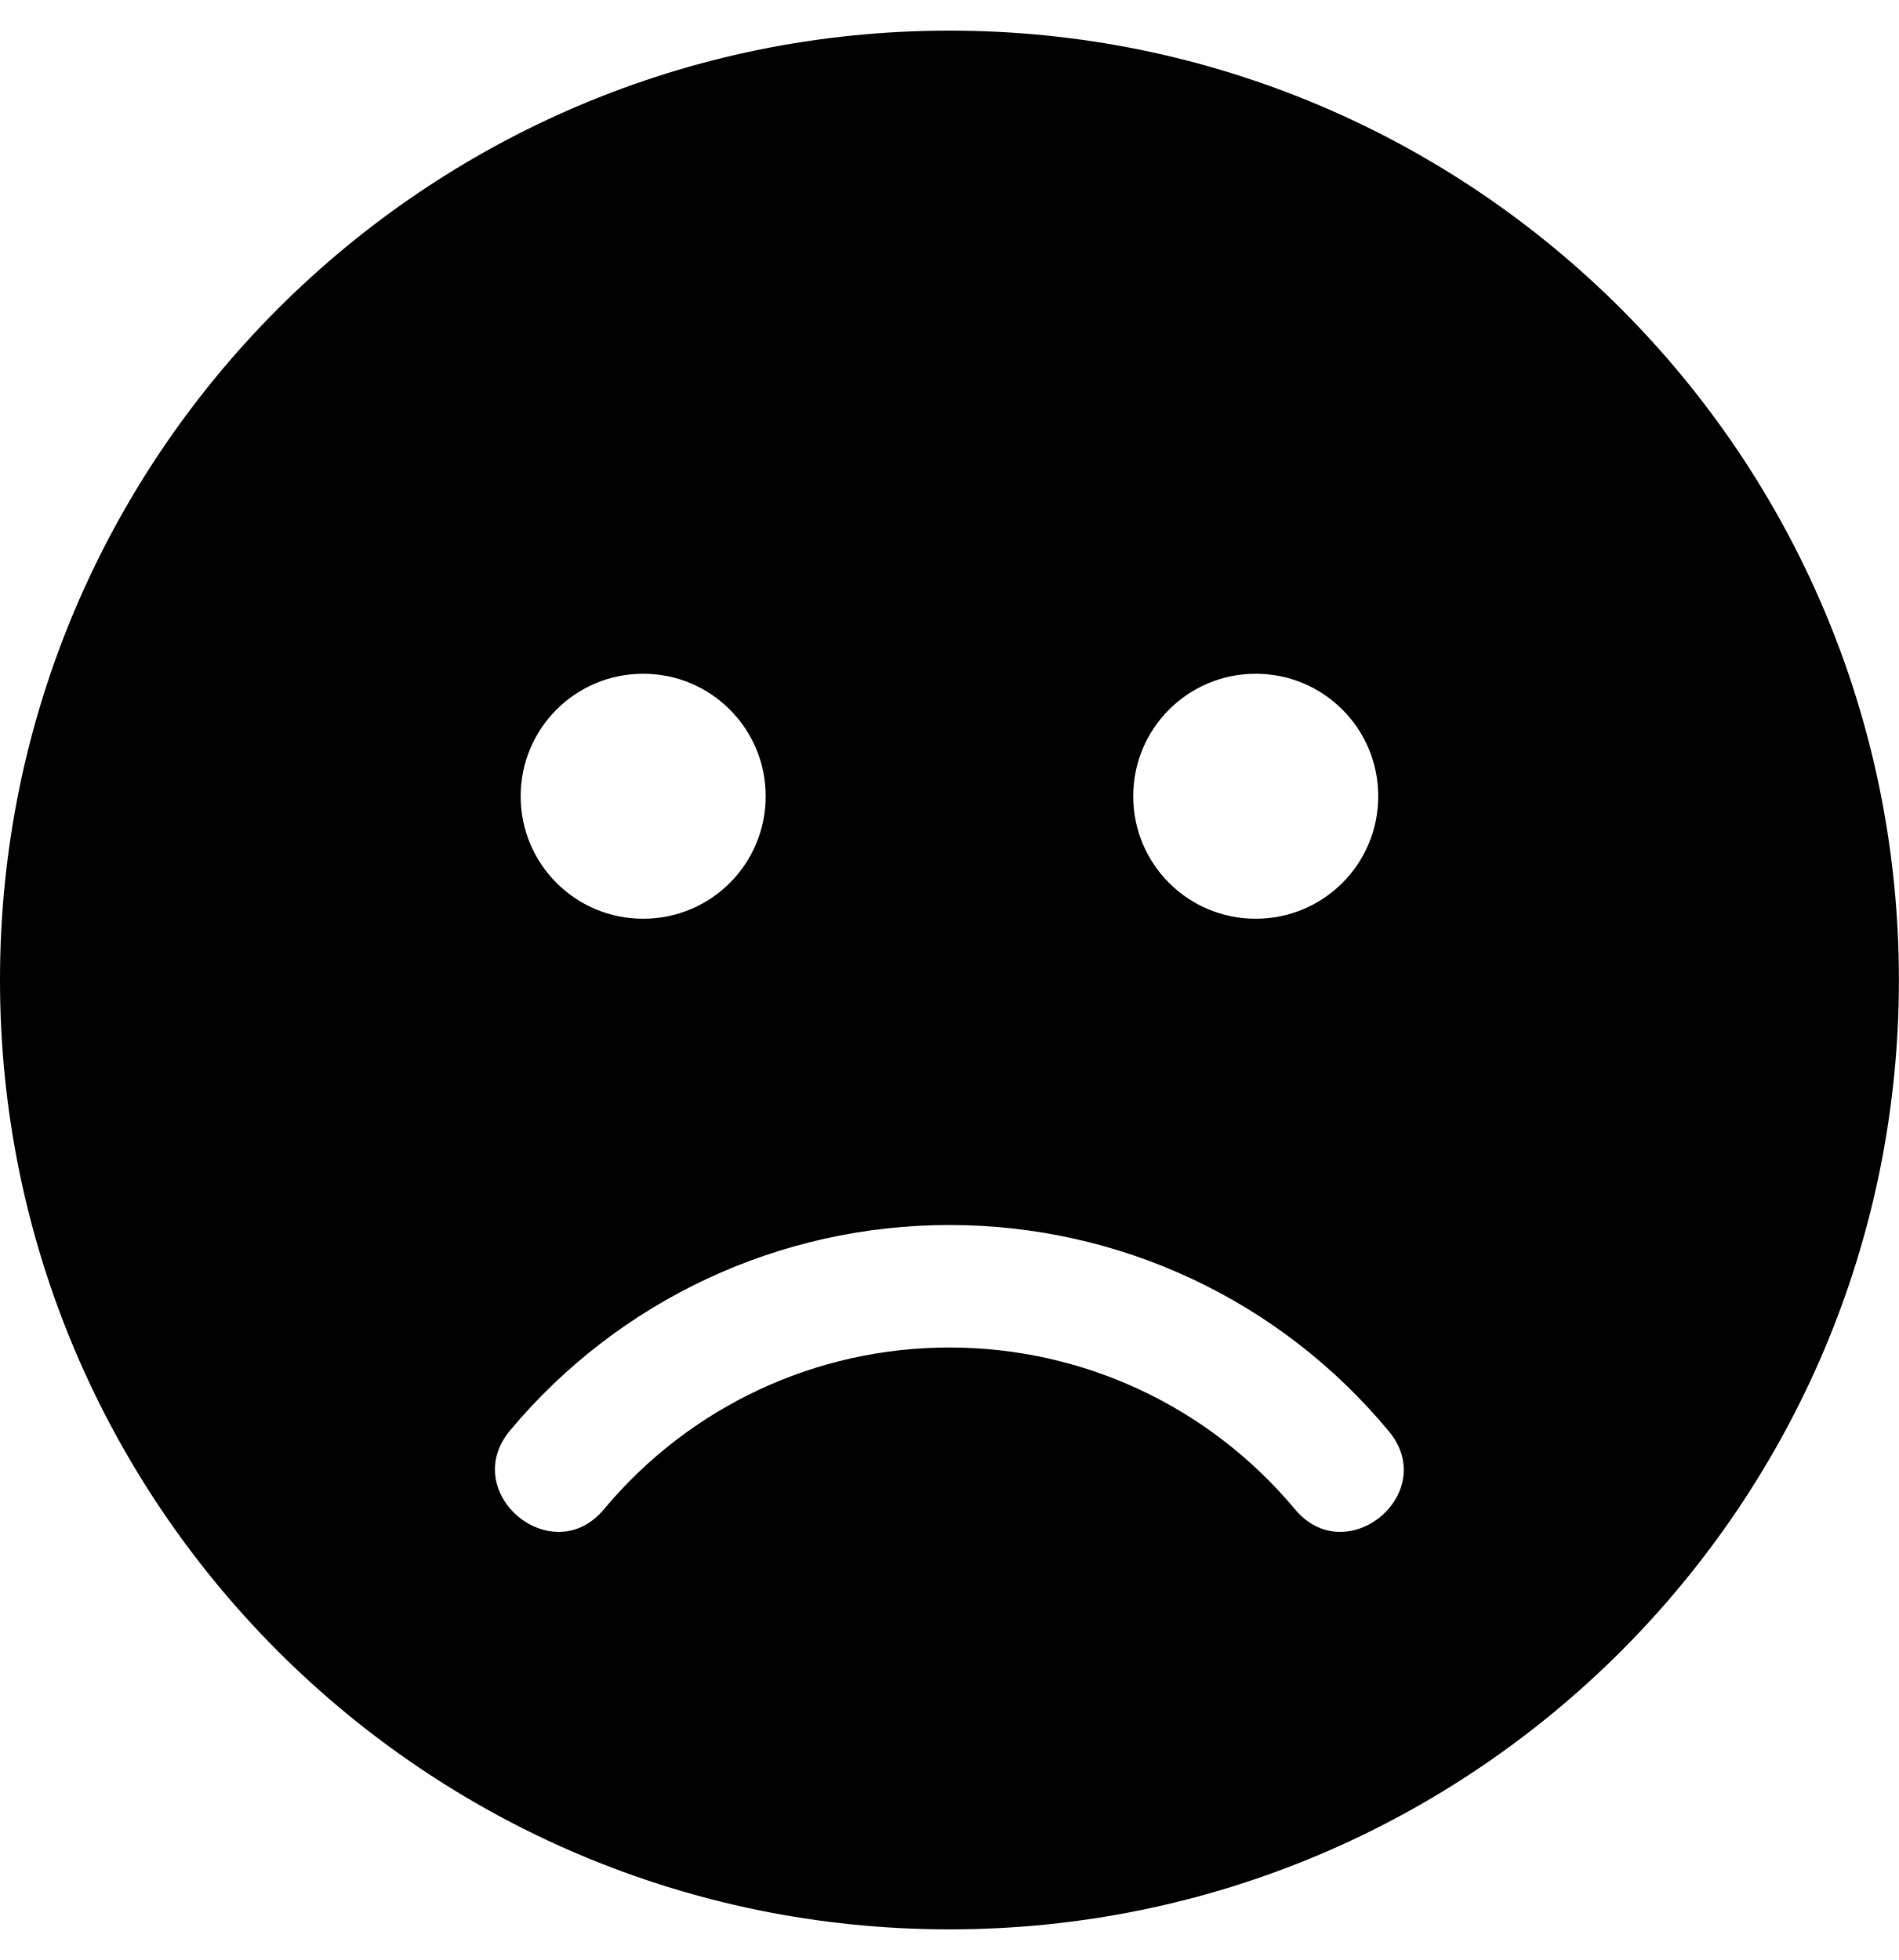
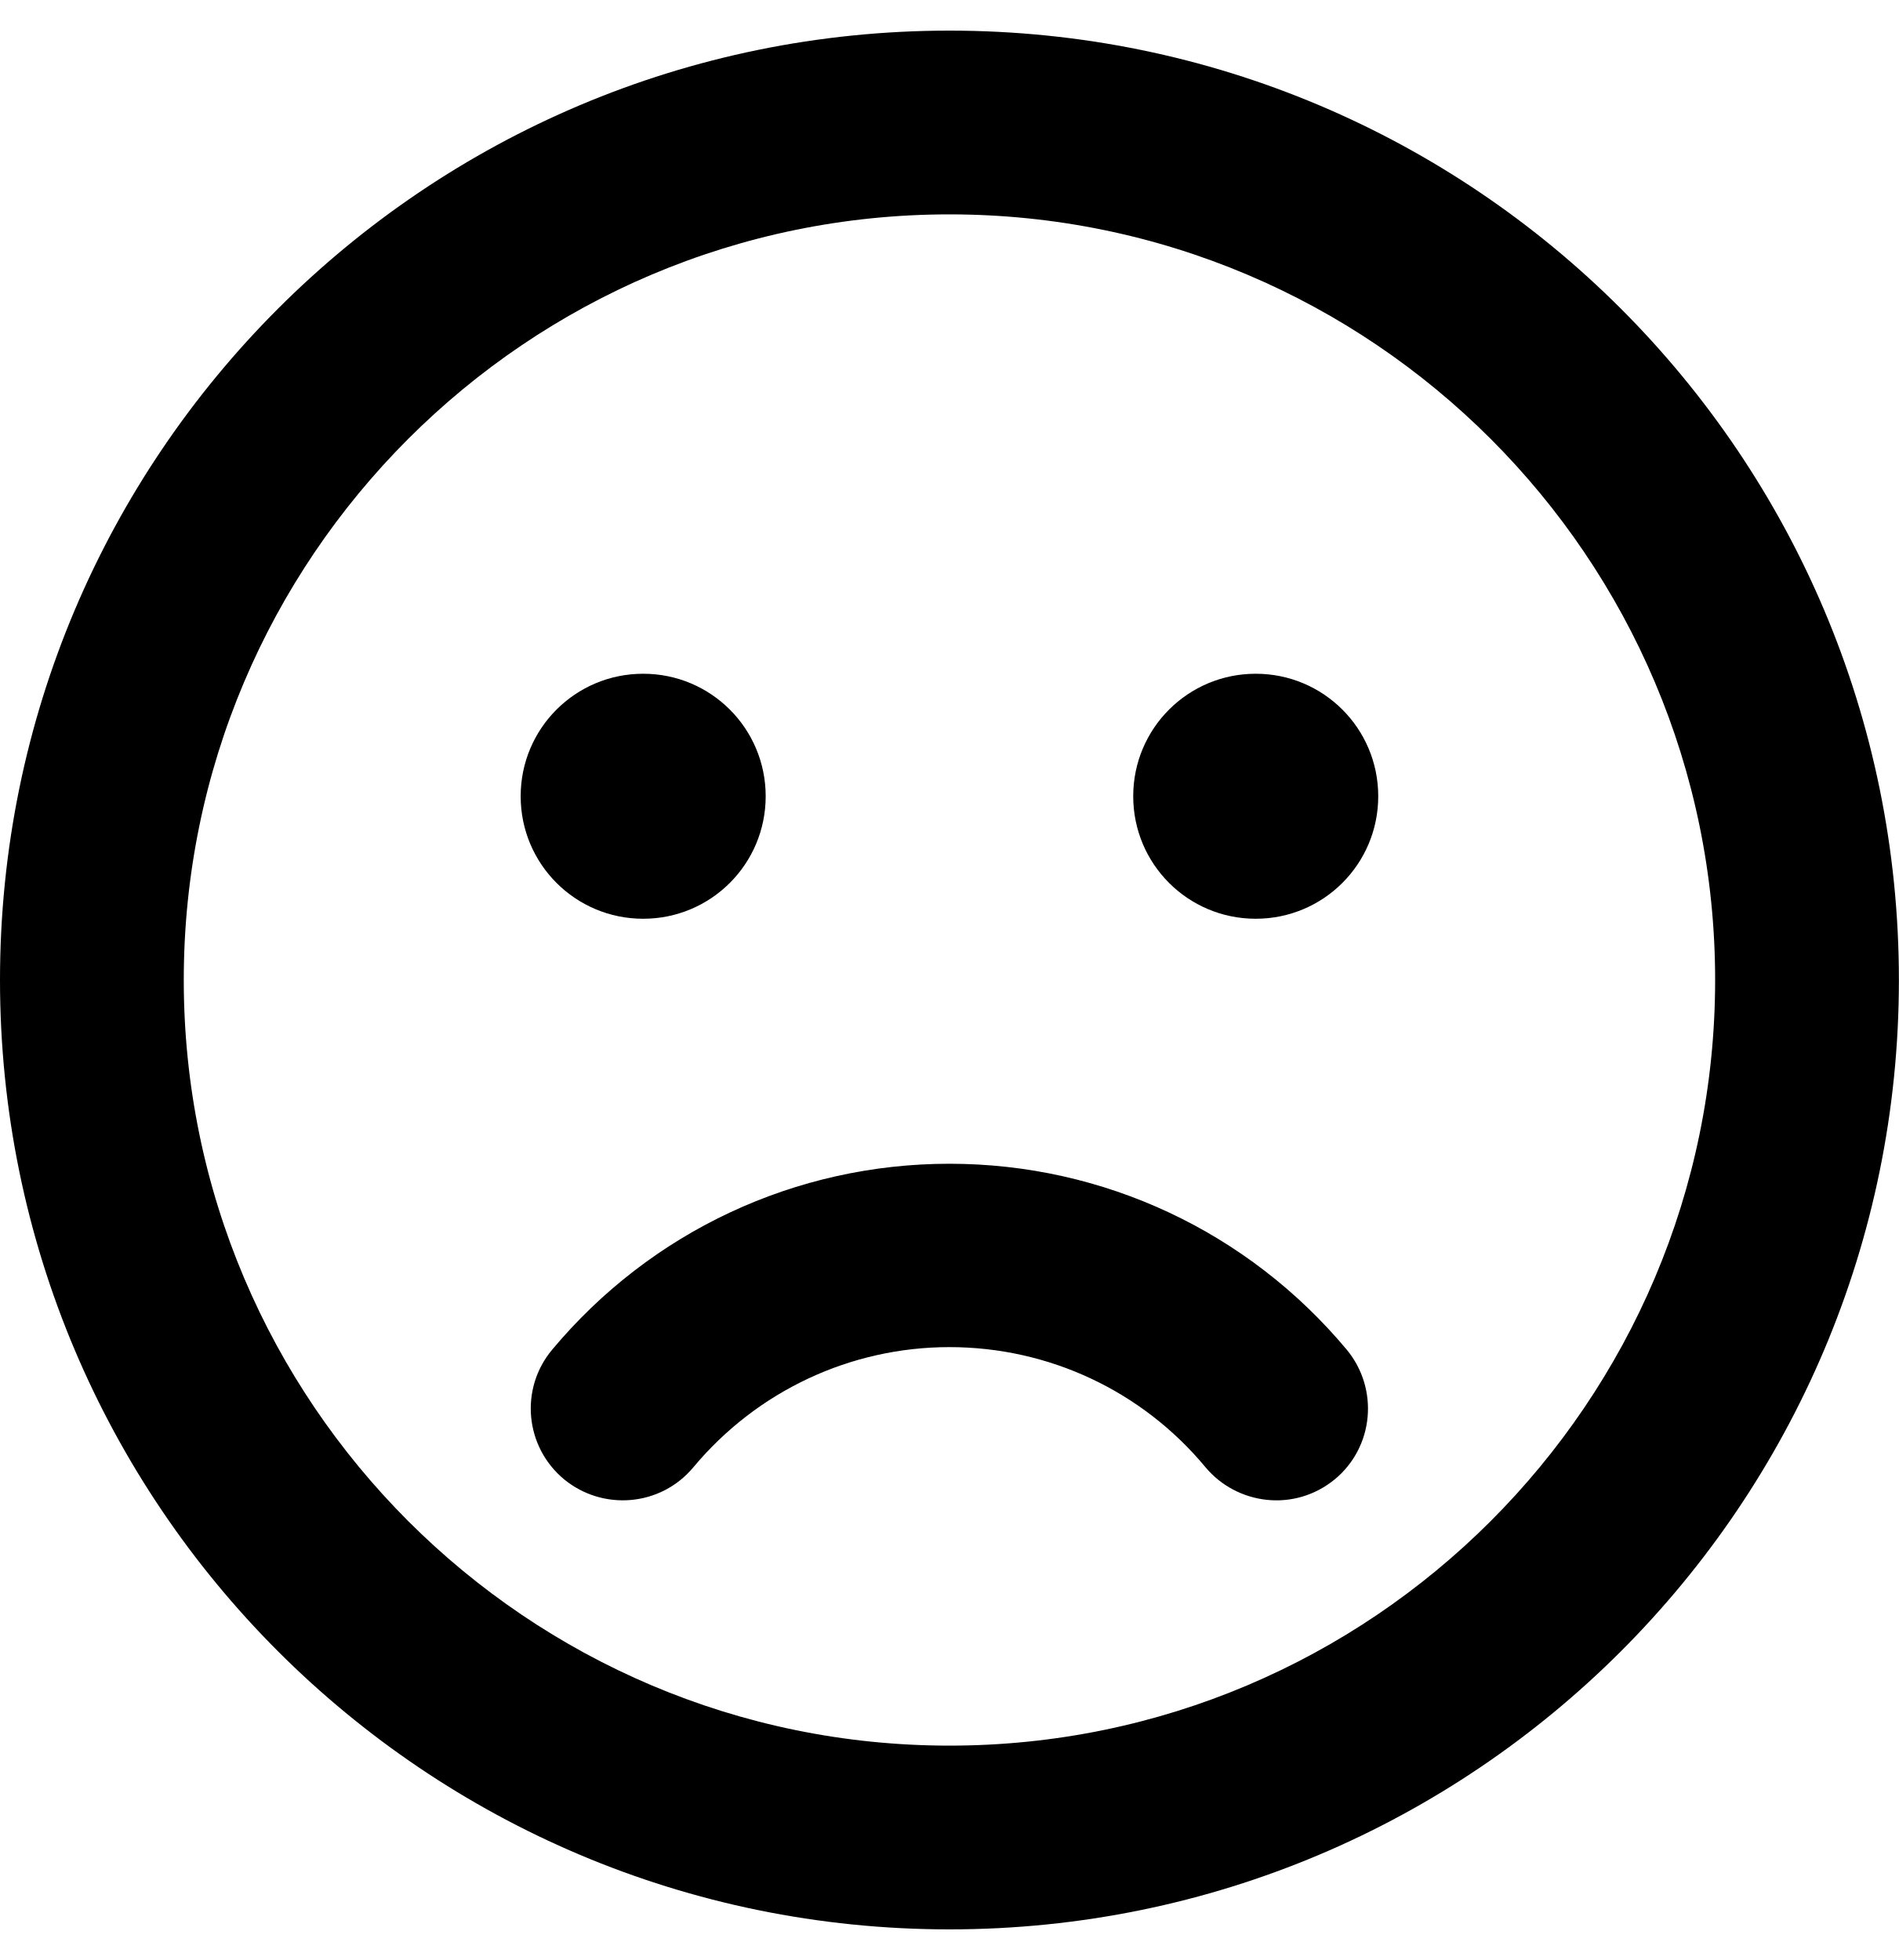
<svg xmlns="http://www.w3.org/2000/svg" viewBox="0 0 496 512">
-   <path d="M248 8C111 8 0 119 0 256s111 248 248 248 248-111 248-248S385 8 248 8zm80 168c17.7 0 32 14.3 32 32s-14.3 32-32 32-32-14.3-32-32 14.3-32 32-32zm-160 0c17.7 0 32 14.3 32 32s-14.3 32-32 32-32-14.3-32-32 14.3-32 32-32zm170.2 218.2C315.8 367.4 282.9 352 248 352s-67.8 15.4-90.2 42.2c-13.5 16.3-38.1-4.2-24.6-20.5C161.7 339.6 203.6 320 248 320s86.3 19.6 114.7 53.8c13.6 16.2-11 36.7-24.5 20.4z" />
+   <path d="M248 8C111 8 0 119 0 256s111 248 248 248 248-111 248-248S385 8 248 8zm0 448c-110.3 0-200-89.7-200-200S137.7 56 248 56s200 89.7 200 200-89.7 200-200 200zm-80-216c17.7 0 32-14.3 32-32s-14.3-32-32-32-32 14.3-32 32 14.3 32 32 32zm160-64c-17.7 0-32 14.3-32 32s14.3 32 32 32 32-14.3 32-32-14.3-32-32-32zm-80 128c-40.2 0-78 17.7-103.8 48.6-8.5 10.2-7.1 25.3 3.1 33.8 10.2 8.4 25.3 7.1 33.8-3.1 16.6-19.9 41-31.4 66.9-31.4s50.3 11.4 66.9 31.4c8.1 9.7 23.1 11.9 33.8 3.1 10.2-8.5 11.5-23.6 3.1-33.8C326 321.7 288.2 304 248 304z" />
</svg>
